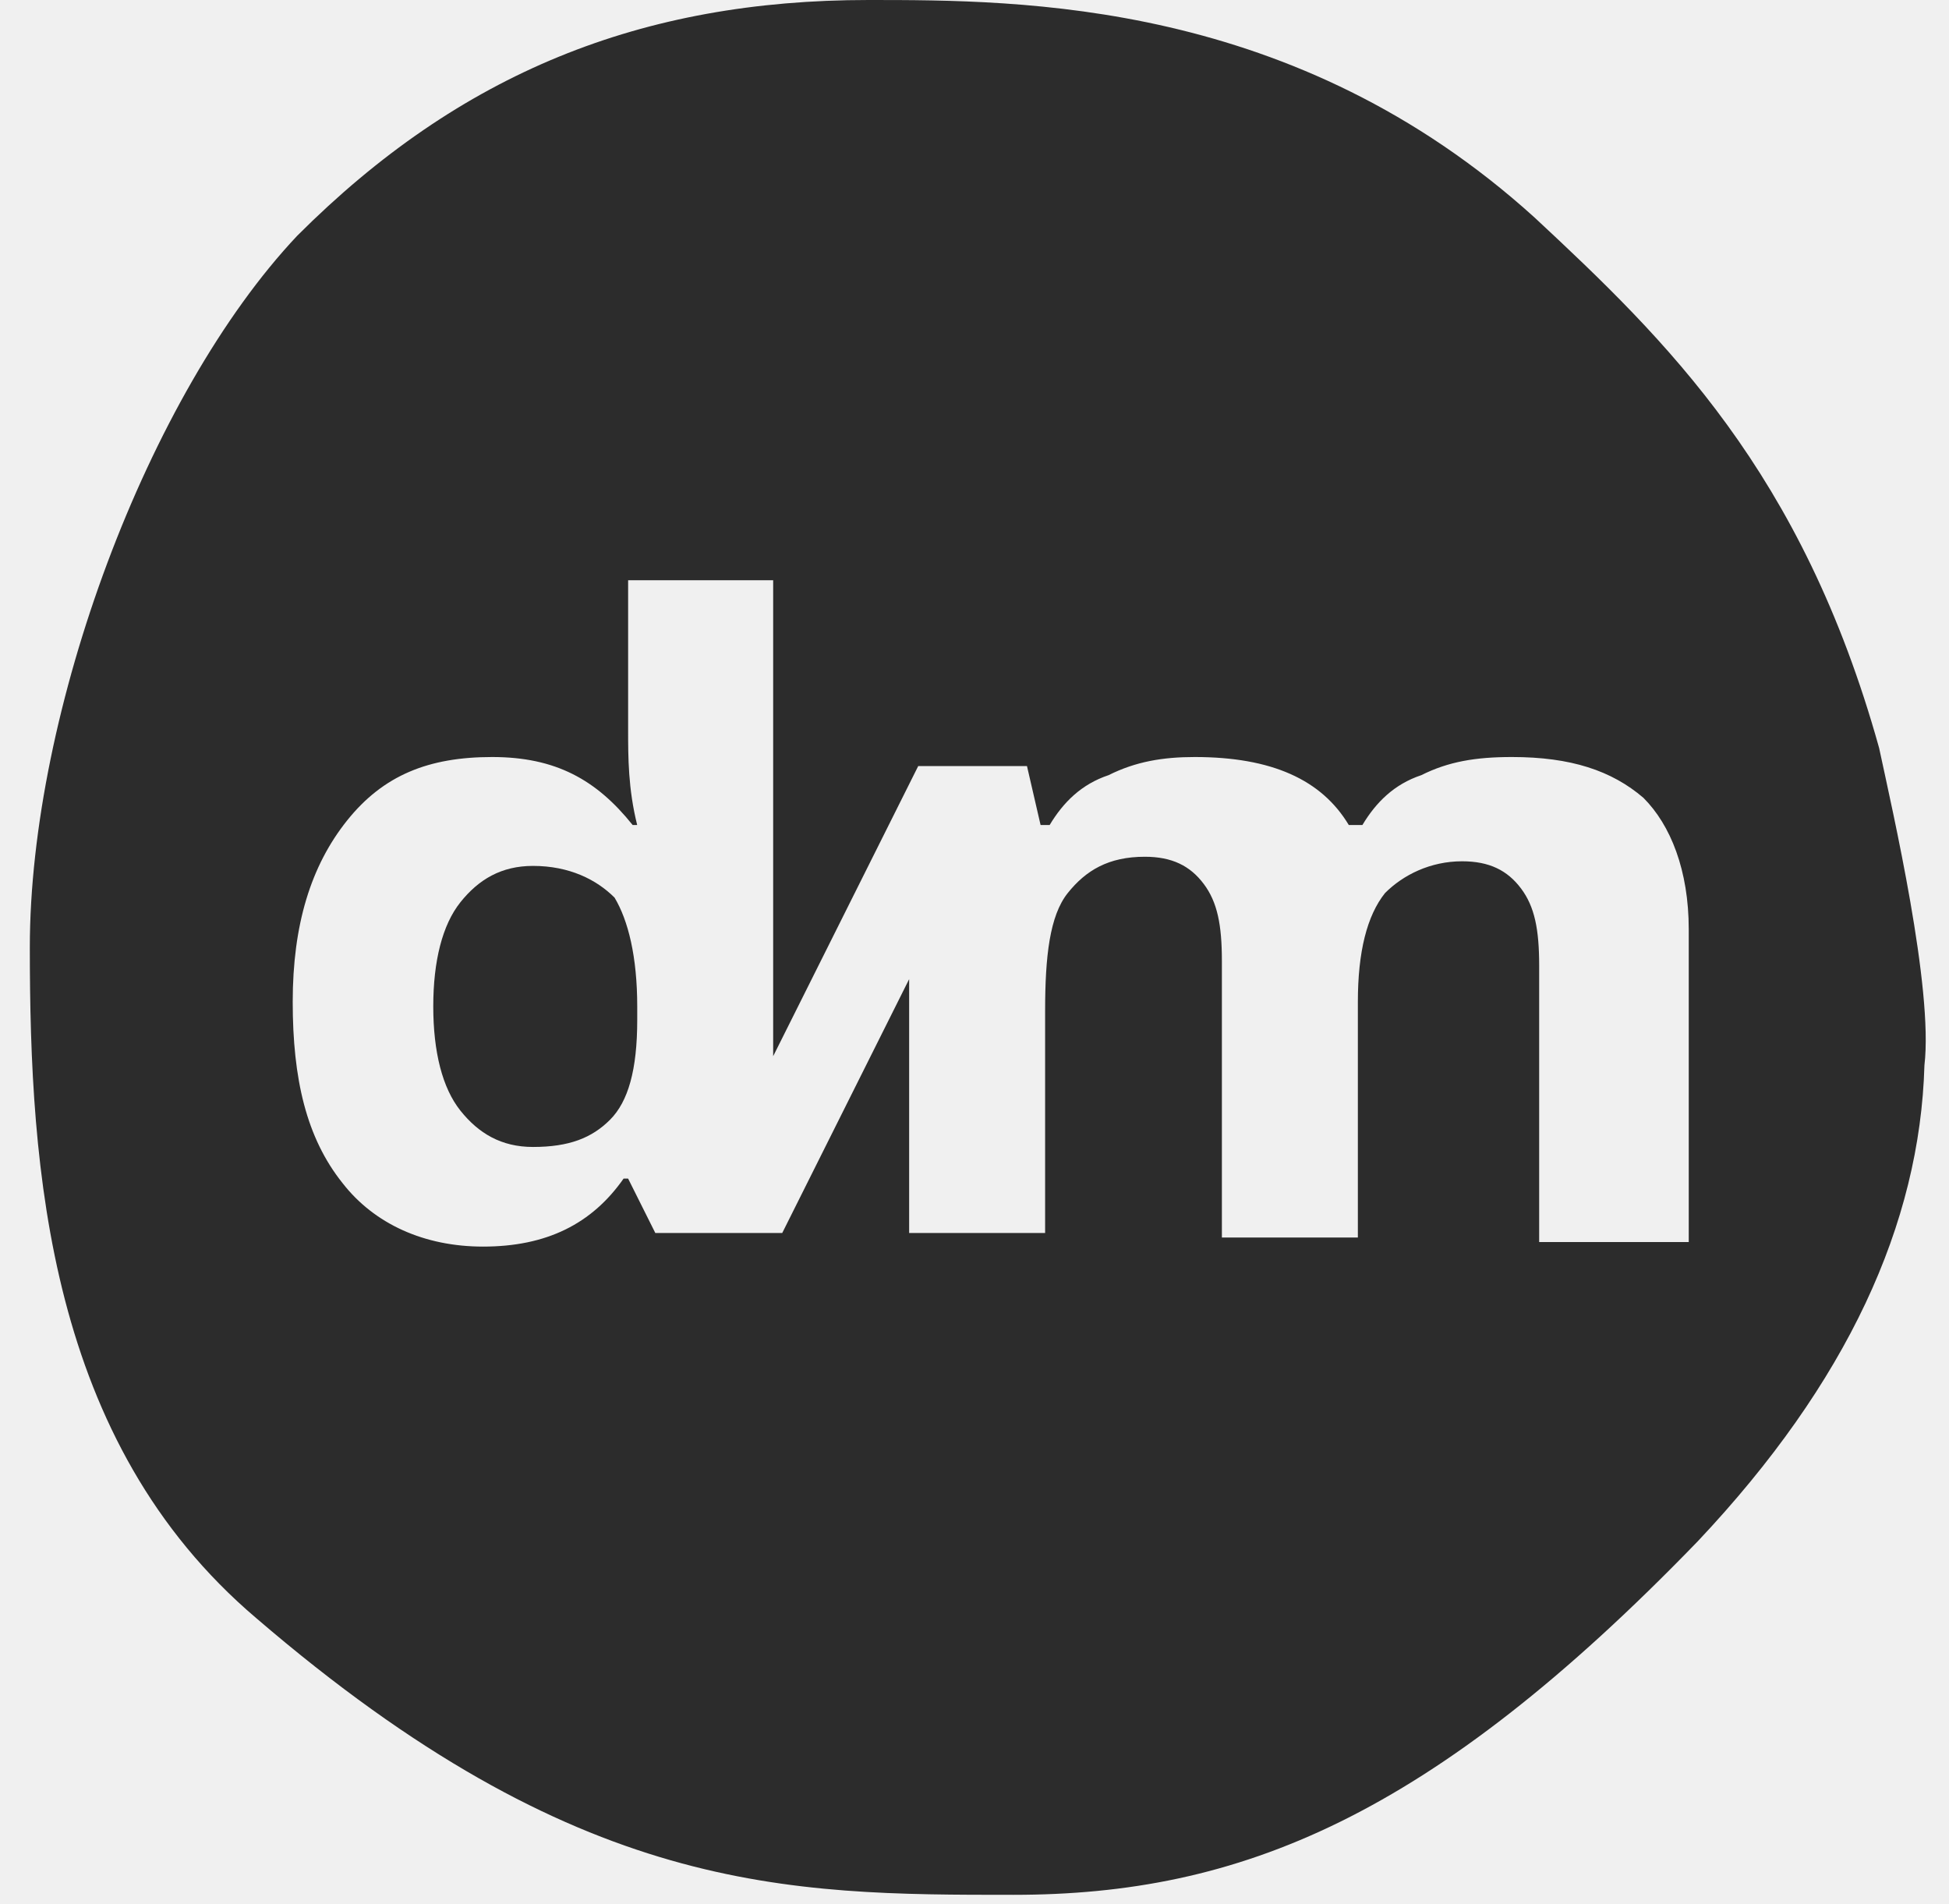
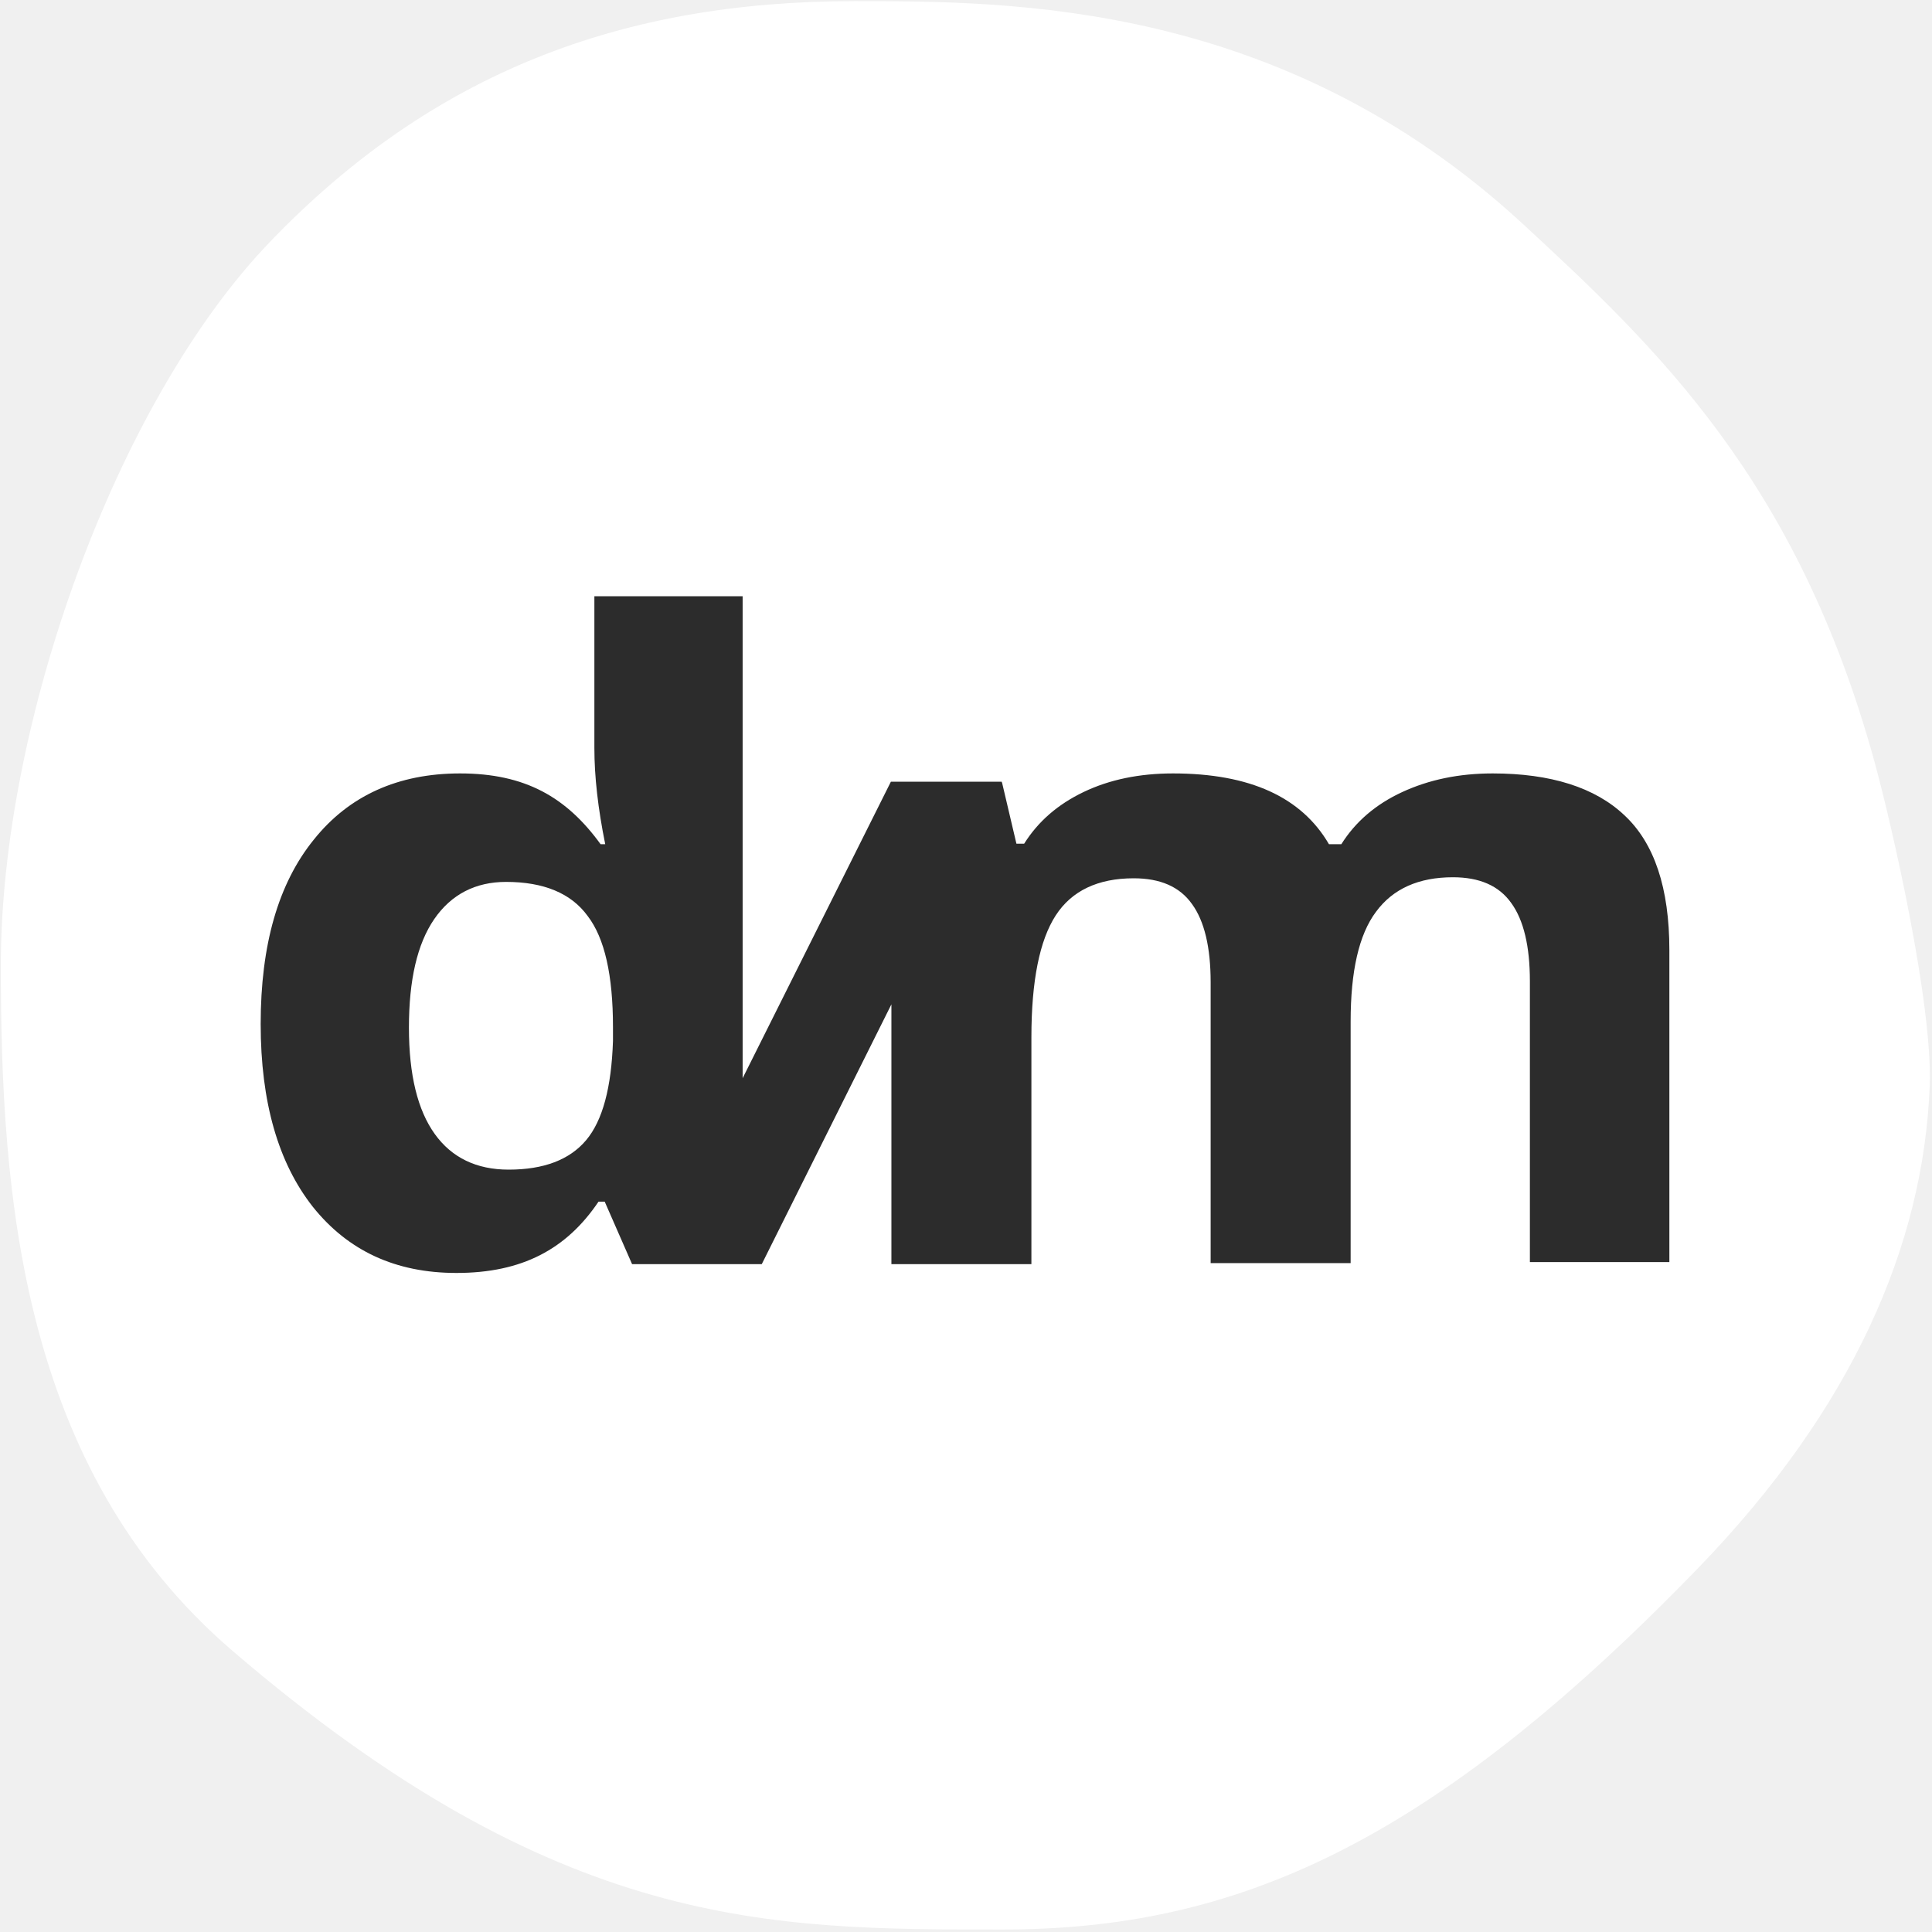
- <svg xmlns="http://www.w3.org/2000/svg" width="43" height="42" viewBox="0 0 43 42" fill="none">
-   <path d="M11.759 19.102C11.059 19.102 10.559 19.402 10.159 19.902C9.759 20.402 9.559 21.202 9.559 22.202C9.559 23.202 9.759 24.002 10.159 24.502C10.559 25.002 11.059 25.302 11.759 25.302C12.559 25.302 13.059 25.102 13.459 24.702C13.859 24.302 14.059 23.602 14.059 22.502V22.202C14.059 21.102 13.859 20.302 13.559 19.802C13.159 19.402 12.559 19.102 11.759 19.102Z" fill="#2C2C2C" />
-   <path d="M41.458 16.5C39.758 10.4 36.758 7.5 33.858 4.8C28.558 -9.53674e-07 22.558 0 19.158 0C14.158 0 10.158 1.6 6.558 5.2C3.258 8.7 0.658 15.7 0.658 20.9C0.658 25.8 1.058 31.8 5.658 35.7C12.758 41.8 17.358 41.8 22.358 41.8C27.358 41.8 31.558 40.1 37.458 34C40.758 30.5 42.358 27 42.458 23.5C42.658 21.8 41.758 17.9 41.458 16.5ZM36.958 27.4H33.958V21.3C33.958 20.5 33.858 20 33.558 19.6C33.258 19.2 32.858 19 32.258 19C31.558 19 30.958 19.3 30.558 19.7C30.158 20.2 29.958 21 29.958 22.1V27.3H26.958V21.2C26.958 20.4 26.858 19.9 26.558 19.5C26.258 19.1 25.858 18.9 25.258 18.9C24.458 18.9 23.958 19.2 23.558 19.7C23.158 20.2 23.058 21.1 23.058 22.3V27.2H20.058V21.6L17.258 27.2H16.858H14.458L13.858 26H13.758C13.058 27 12.058 27.5 10.658 27.5C9.358 27.5 8.258 27 7.558 26.1C6.758 25.1 6.458 23.8 6.458 22.1C6.458 20.4 6.858 19.1 7.658 18.1C8.458 17.1 9.458 16.7 10.858 16.7C12.258 16.7 13.158 17.2 13.958 18.2H14.058C13.858 17.4 13.858 16.7 13.858 16.1V12.8H17.058V23.3L20.258 16.9H22.658L22.958 18.2H23.158C23.458 17.7 23.858 17.3 24.458 17.1C25.058 16.8 25.658 16.7 26.358 16.7C28.058 16.7 29.158 17.2 29.758 18.2H30.058C30.358 17.7 30.758 17.3 31.358 17.1C31.958 16.8 32.558 16.7 33.358 16.7C34.658 16.7 35.558 17 36.258 17.6C36.858 18.2 37.258 19.2 37.258 20.5V27.4H36.958Z" fill="#2C2C2C" />
+ <svg xmlns="http://www.w3.org/2000/svg" width="598" height="598" viewBox="0 0 598 598" fill="none">
+   <rect x="51.009" y="156.04" width="487.766" height="250.951" fill="#2C2C2C" />
+   <path d="M156.634 272.97C147.2 272.97 139.686 276.808 134.409 284.482C129.133 292.157 126.574 303.349 126.574 318.059C126.574 332.769 129.293 343.642 134.569 350.997C139.845 358.352 147.52 362.029 157.433 362.029C168.306 362.029 176.301 358.992 181.417 352.916C186.534 346.84 189.252 336.607 189.731 322.217V317.9C189.731 301.91 187.173 290.398 181.897 283.523C176.78 276.488 168.306 272.97 156.634 272.97Z" fill="white" />
+   <path d="M580.185 235.717C556.201 148.576 512.711 107.484 471.139 69.111C396.47 0.357 313.167 0.357 264.4 0.357C192.609 0.357 133.929 22.422 83.563 74.867C35.756 124.593 0.26 224.045 0.26 298.714C0.26 369.226 6.176 454.608 72.051 511.049C173.102 597.71 238.498 597.23 310.289 597.23C382.08 597.23 442.359 571.328 525.662 485.307C573.309 436.06 595.374 385.535 597.293 336.128C598.252 310.866 585.621 255.543 580.185 235.717ZM517.028 390.651H473.537V303.671C473.537 292.958 471.619 284.803 467.781 279.527C463.944 274.091 457.868 271.532 449.714 271.532C439.161 271.532 431.166 275.05 425.89 282.245C420.614 289.28 418.055 300.633 418.055 316.142V390.971H374.725V303.99C374.725 293.278 372.806 285.123 368.969 279.847C365.131 274.41 359.055 271.852 350.901 271.852C339.869 271.852 331.714 275.69 326.758 283.364C321.801 291.039 319.243 303.511 319.243 321.099V391.291H275.912V310.866L235.78 391.291H230.024H195.647L187.173 371.944H185.254C175.341 386.654 161.59 394.009 141.284 394.009C122.417 394.009 107.707 387.134 96.834 373.543C86.122 359.952 80.685 341.085 80.685 316.941C80.685 292.478 86.122 273.451 97.154 259.86C108.027 246.27 123.216 239.394 142.403 239.394C162.55 239.394 175.341 246.749 185.894 261.299H187.333C185.094 250.267 183.975 240.354 183.975 231.56V184.552H229.864V333.73L275.752 241.953H310.129L309.969 242.112H310.129L314.606 261.14H317.004C321.321 254.264 327.397 248.988 335.392 245.15C343.386 241.313 352.66 239.394 363.053 239.394C386.877 239.394 402.866 246.749 411.34 261.299H415.177C419.494 254.424 425.73 248.988 434.044 245.15C442.359 241.313 451.632 239.394 462.025 239.394C479.933 239.394 493.684 243.711 502.798 252.346C512.071 260.98 516.708 274.89 516.708 294.077V390.651H517.028Z" fill="white" />
</svg>
